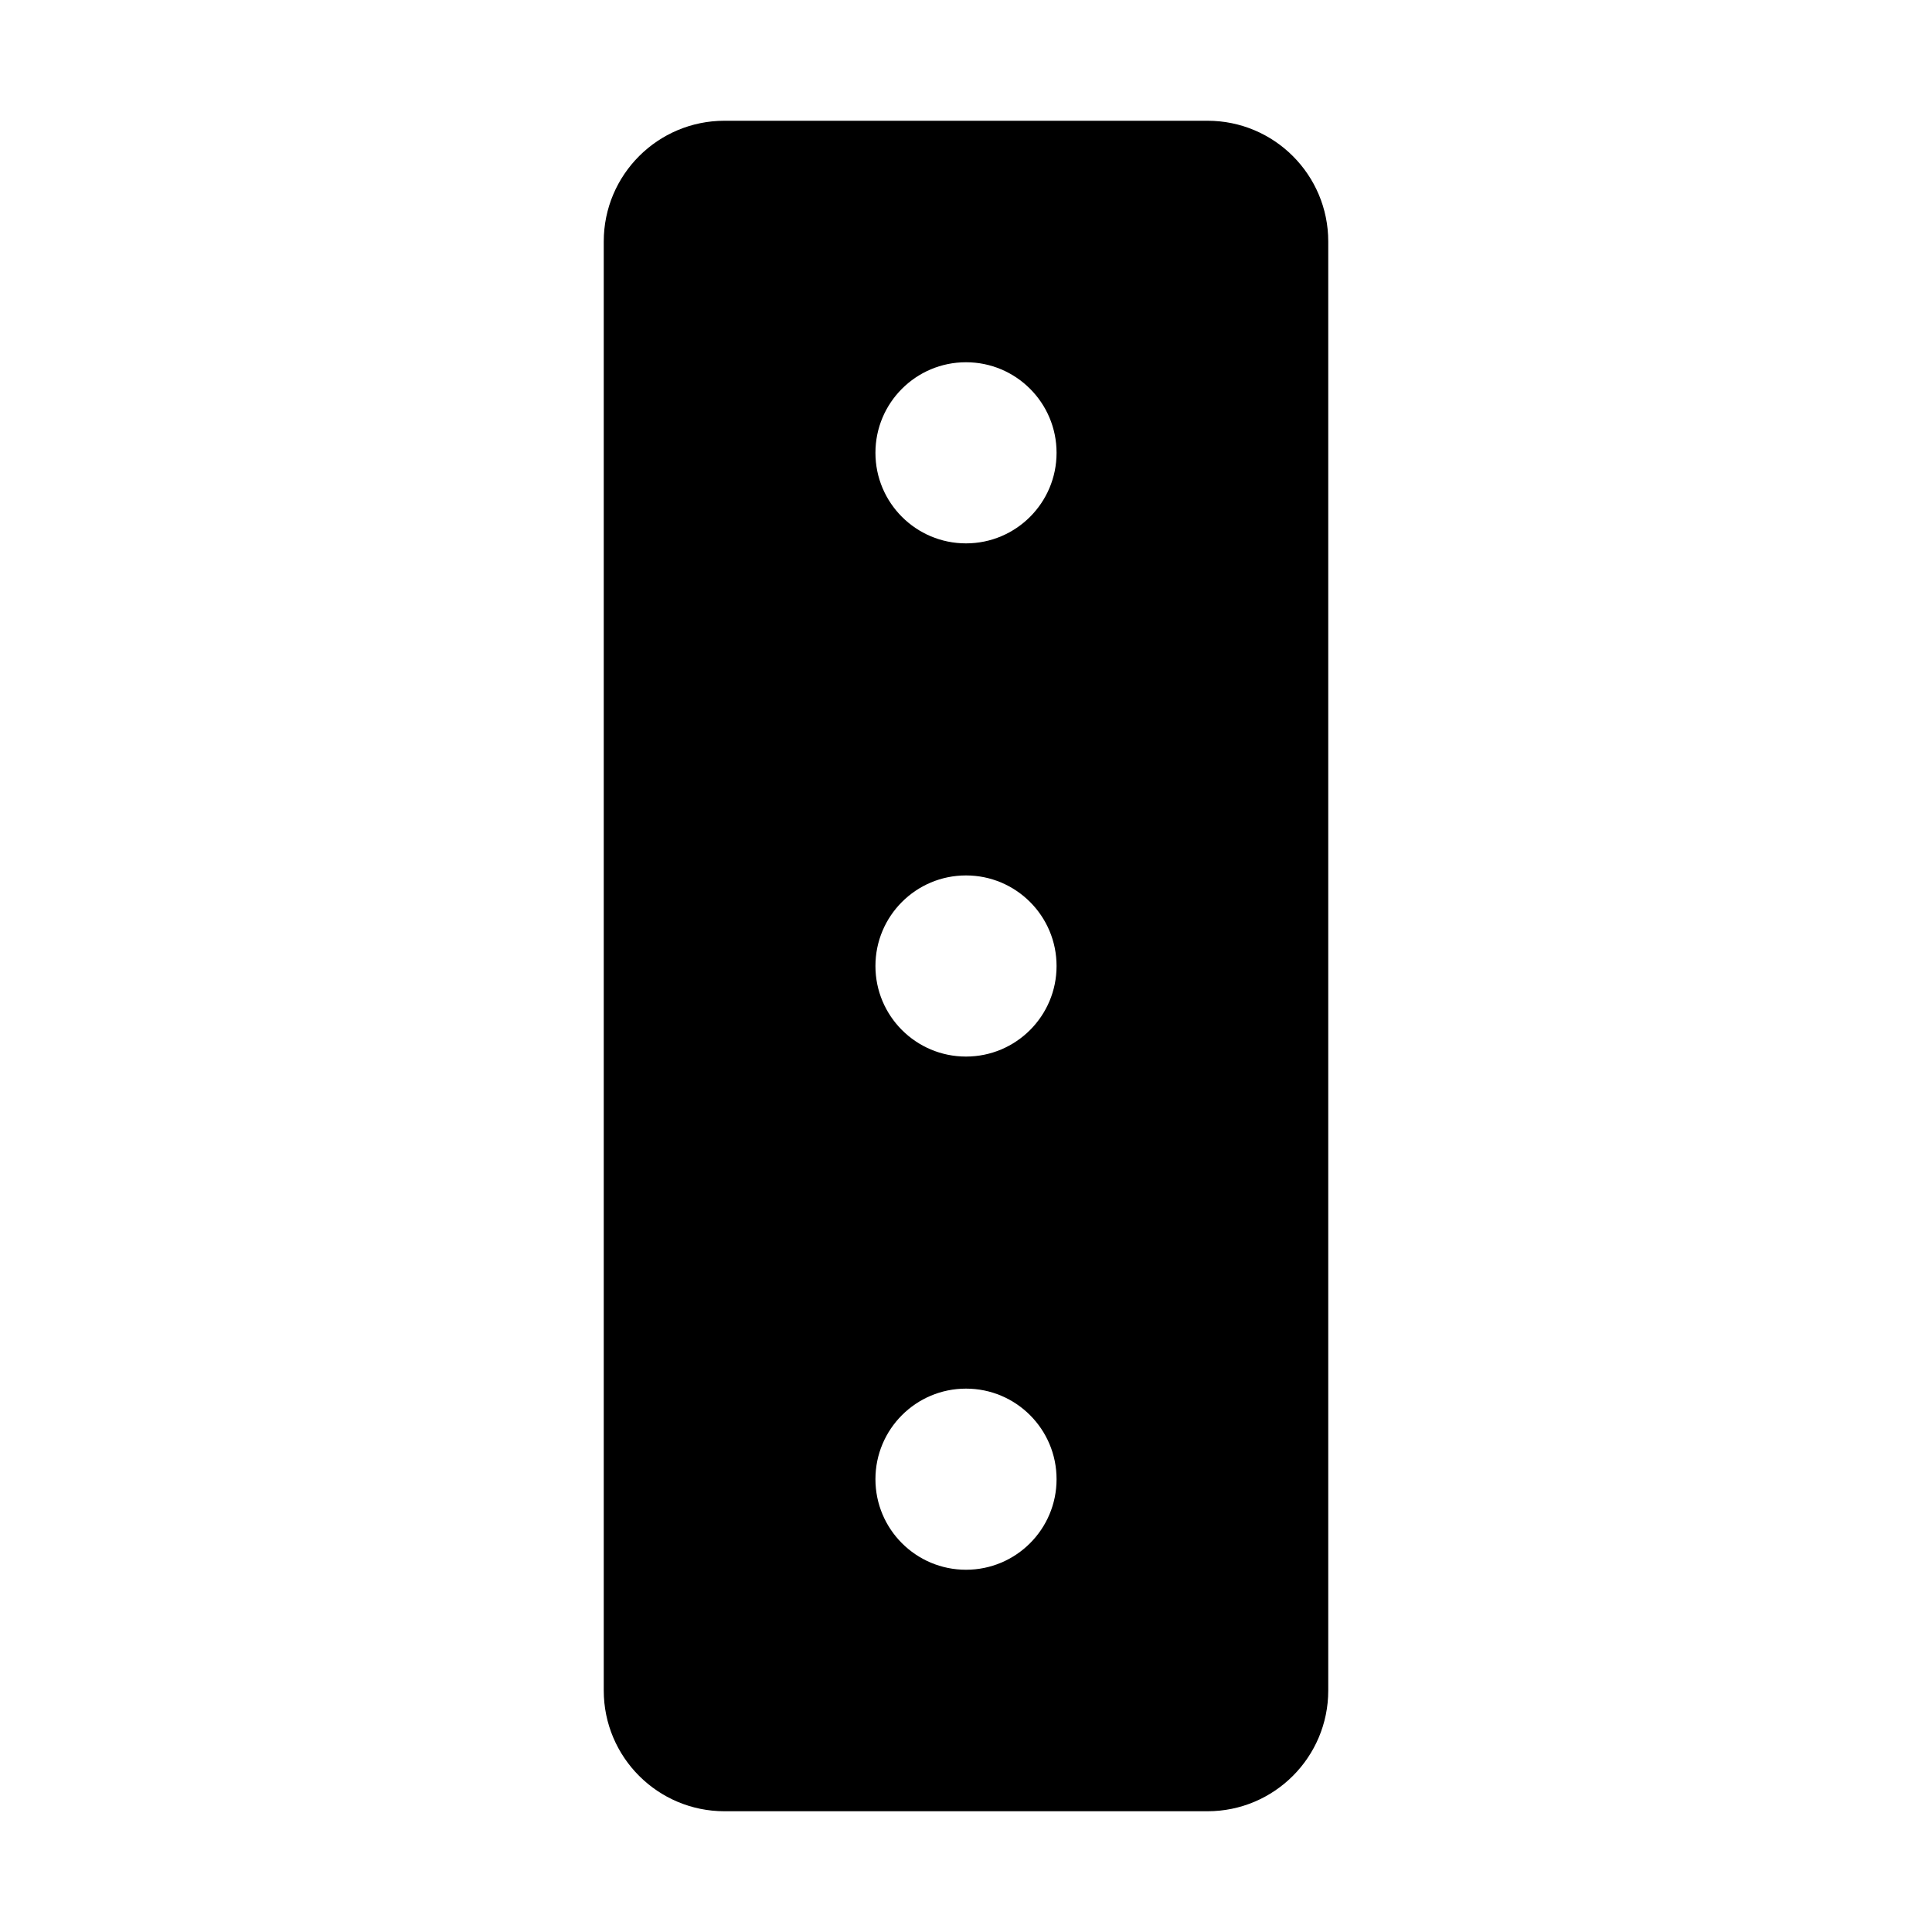
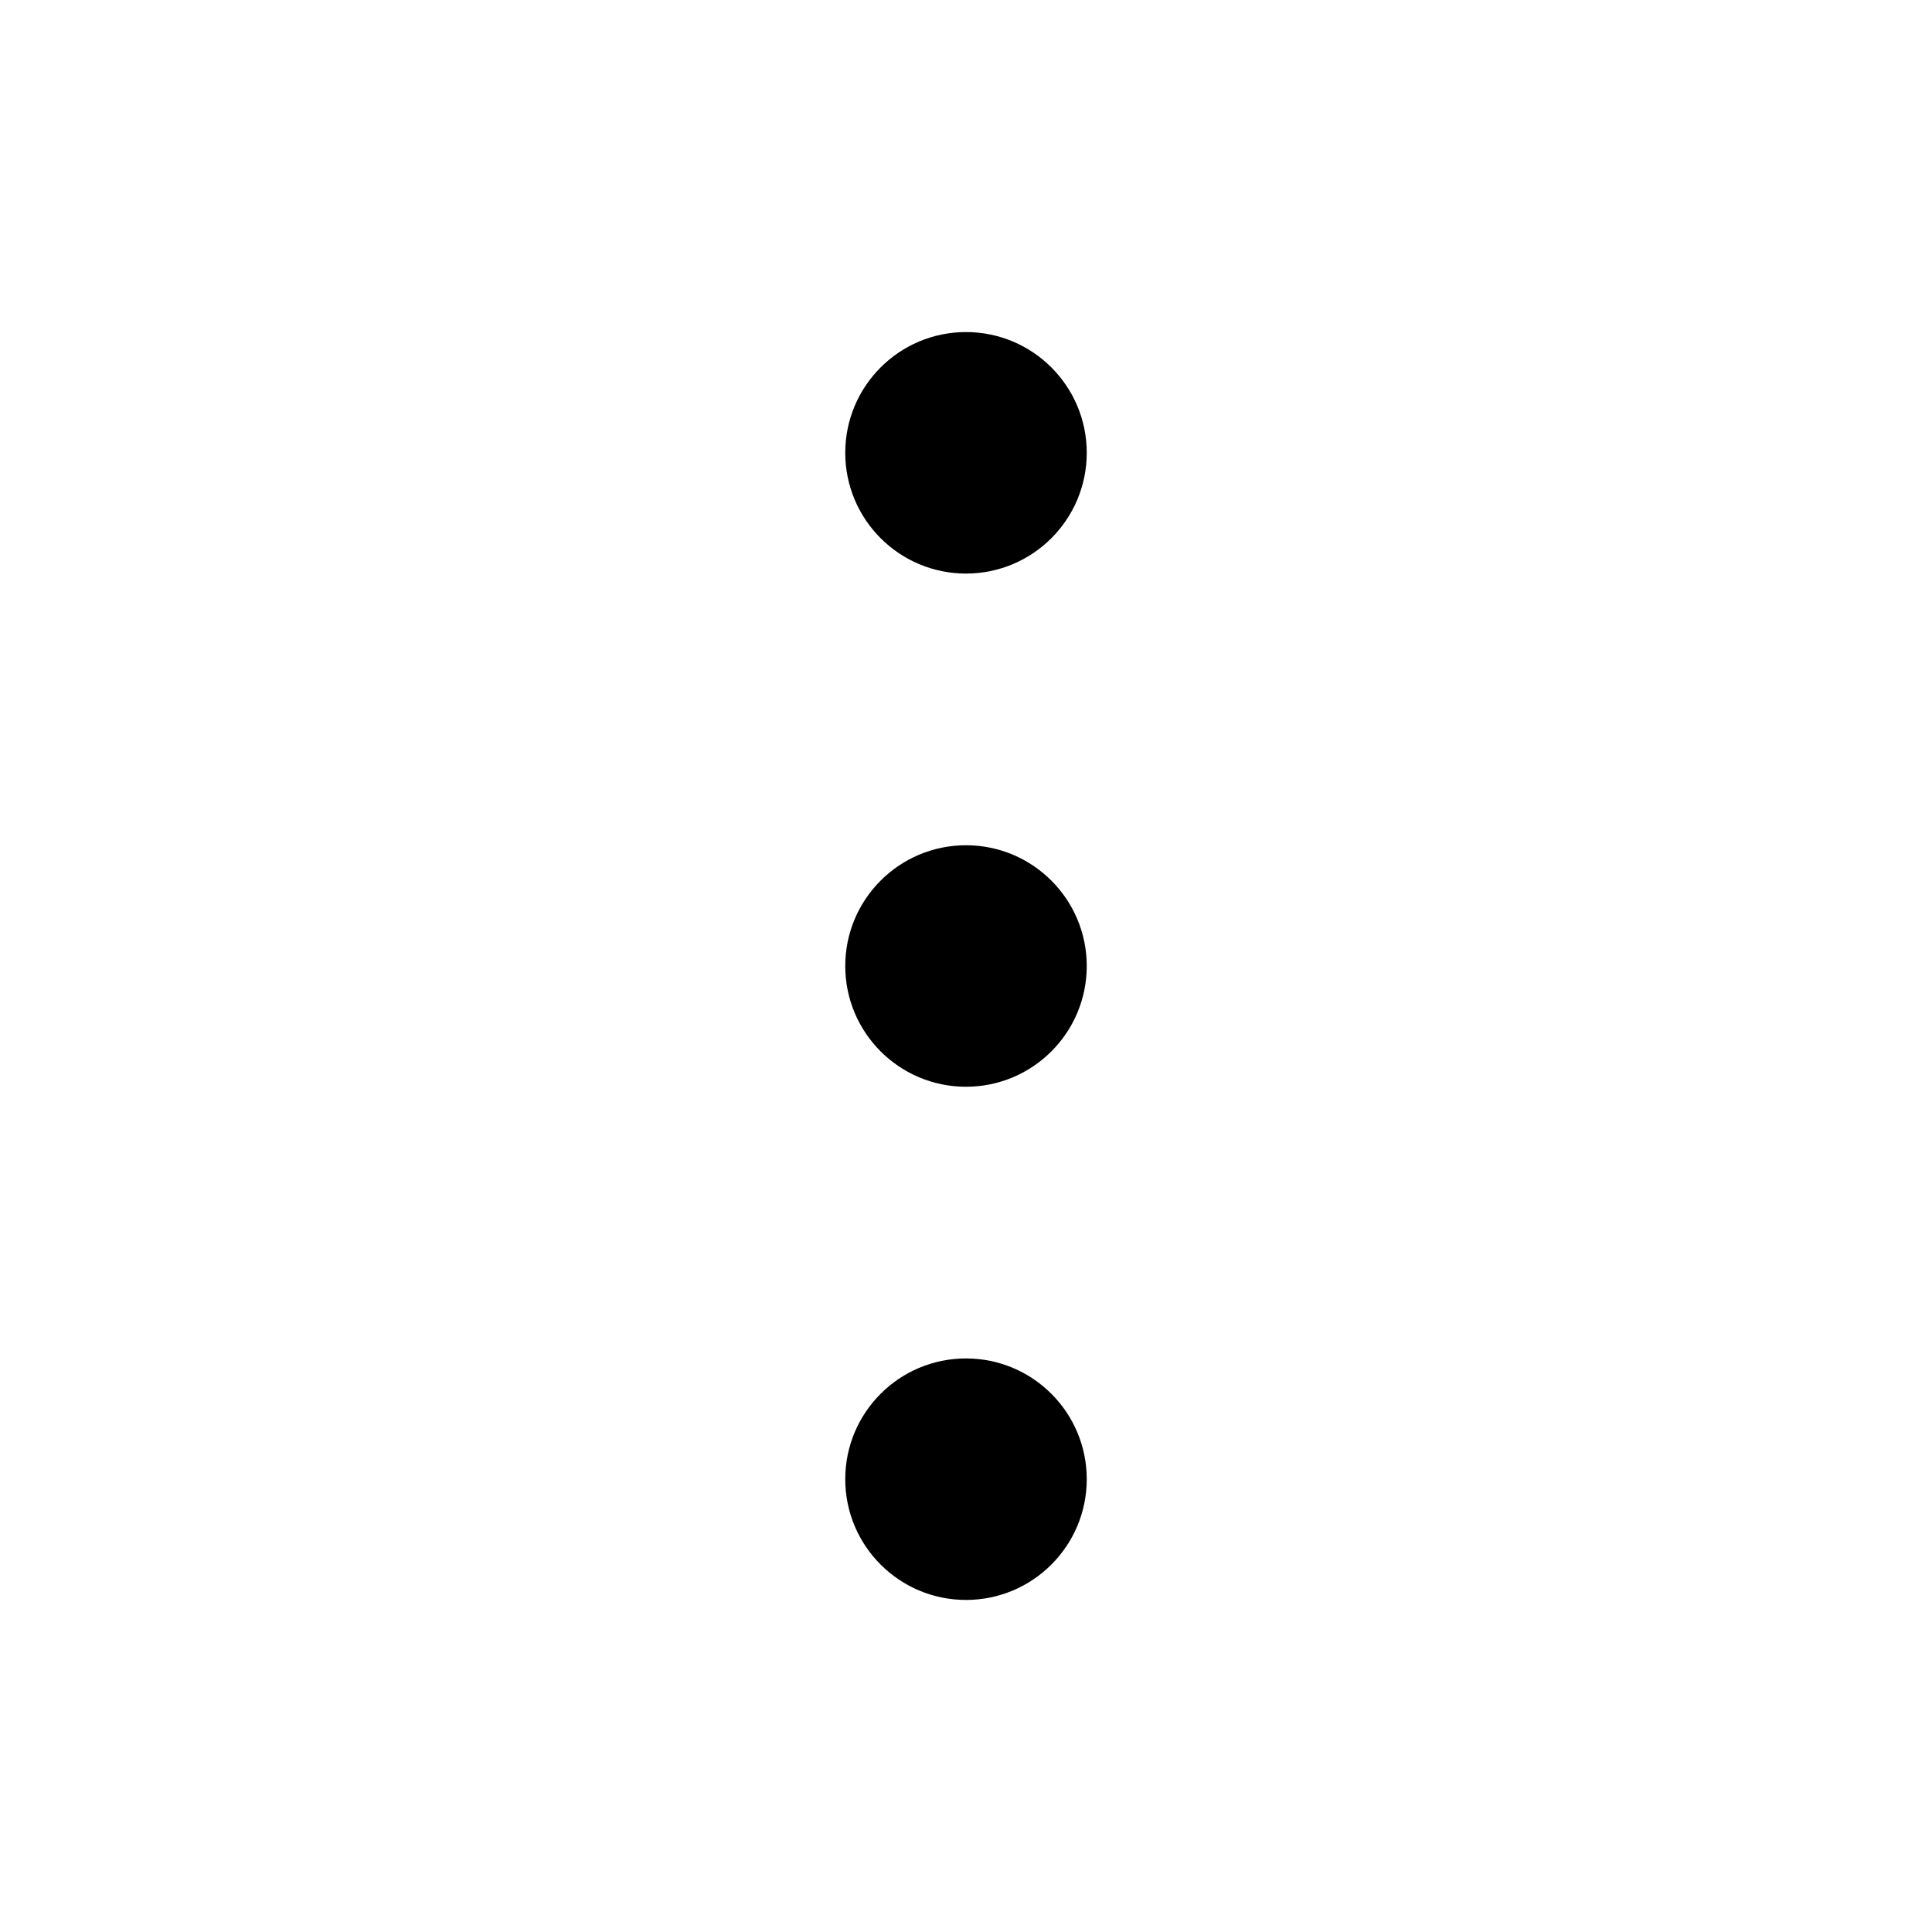
<svg xmlns="http://www.w3.org/2000/svg" viewBox="0 0 256 256" fill="currentColor">
-   <path d="M160,16H96A16,16,0,0,0,80,32V224a16,16,0,0,0,16,16h64a16,16,0,0,0,16-16V32A16,16,0,0,0,160,16ZM128,208a12,12,0,1,1,12-12A12,12,0,0,1,128,208Zm0-68a12,12,0,1,1,12-12A12,12,0,0,1,128,140Zm0-68a12,12,0,1,1,12-12A12,12,0,0,1,128,72Z" />
+   <path d="M112,60a16,16,0,1,1,16,16A16,16,0,0,1,112,60Zm16,52a16,16,0,1,0,16,16A16,16,0,0,0,128,112Zm0,68a16,16,0,1,0,16,16A16,16,0,0,0,128,180Z" />
</svg>
